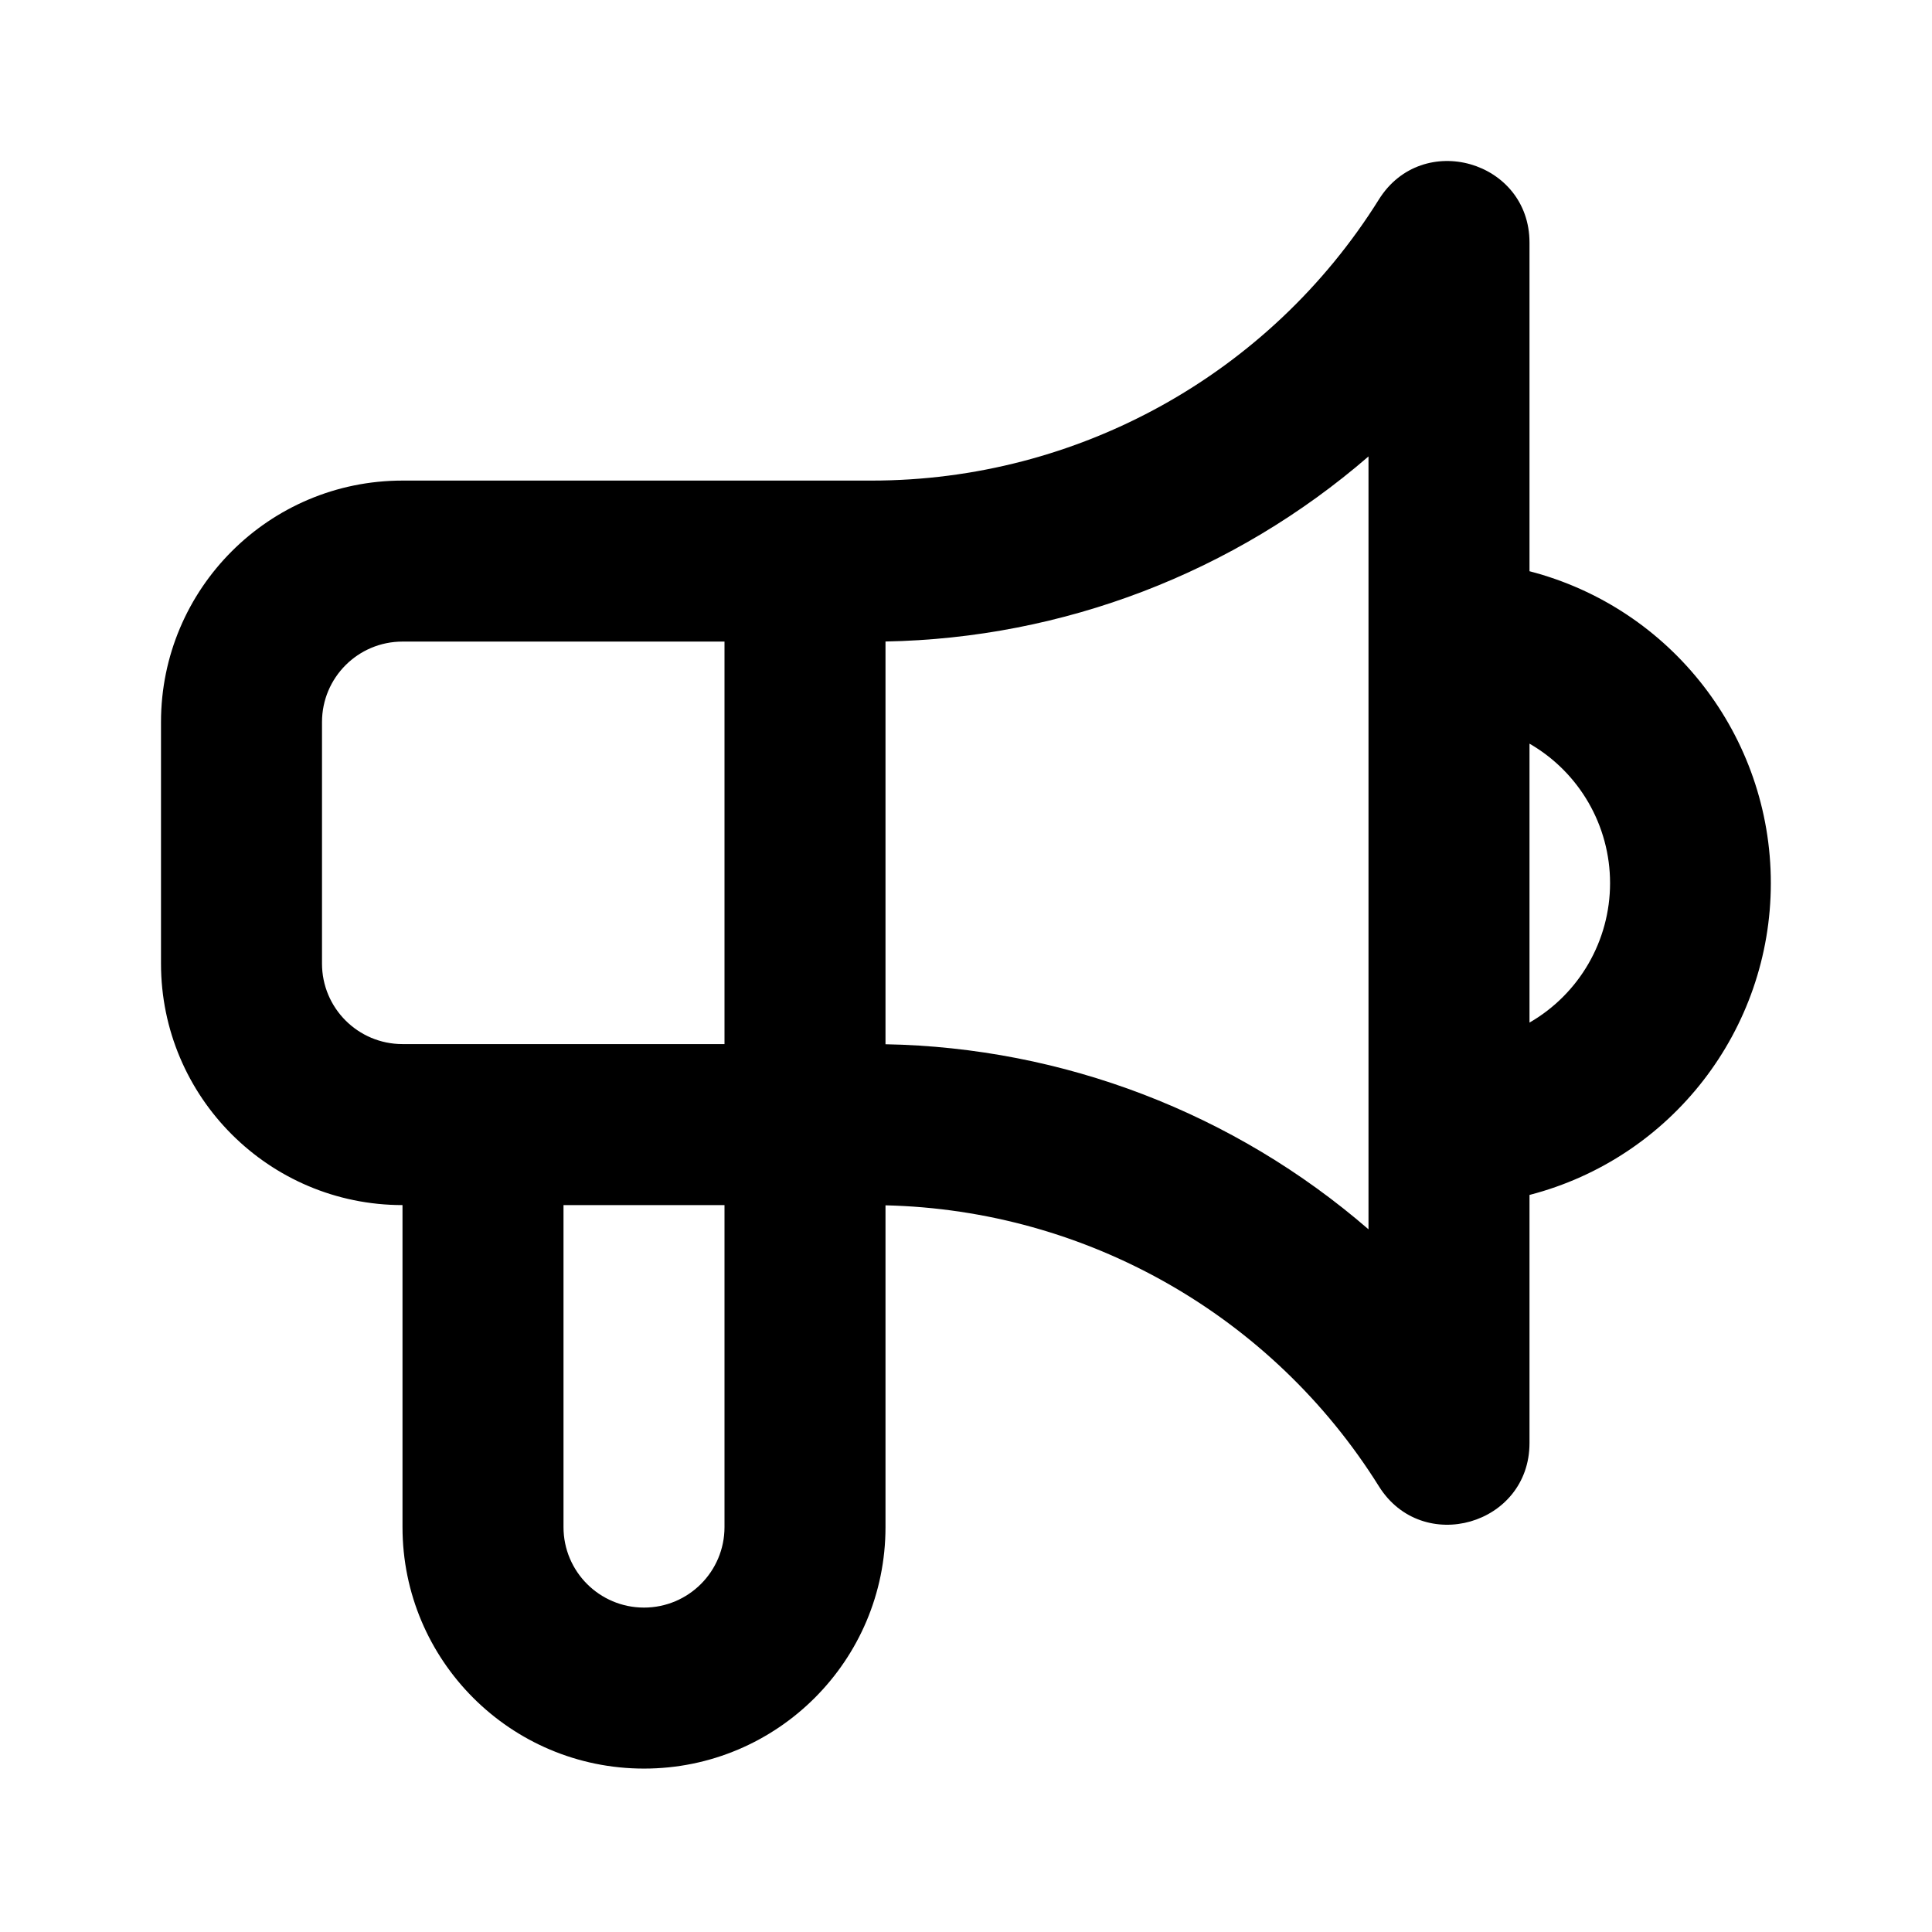
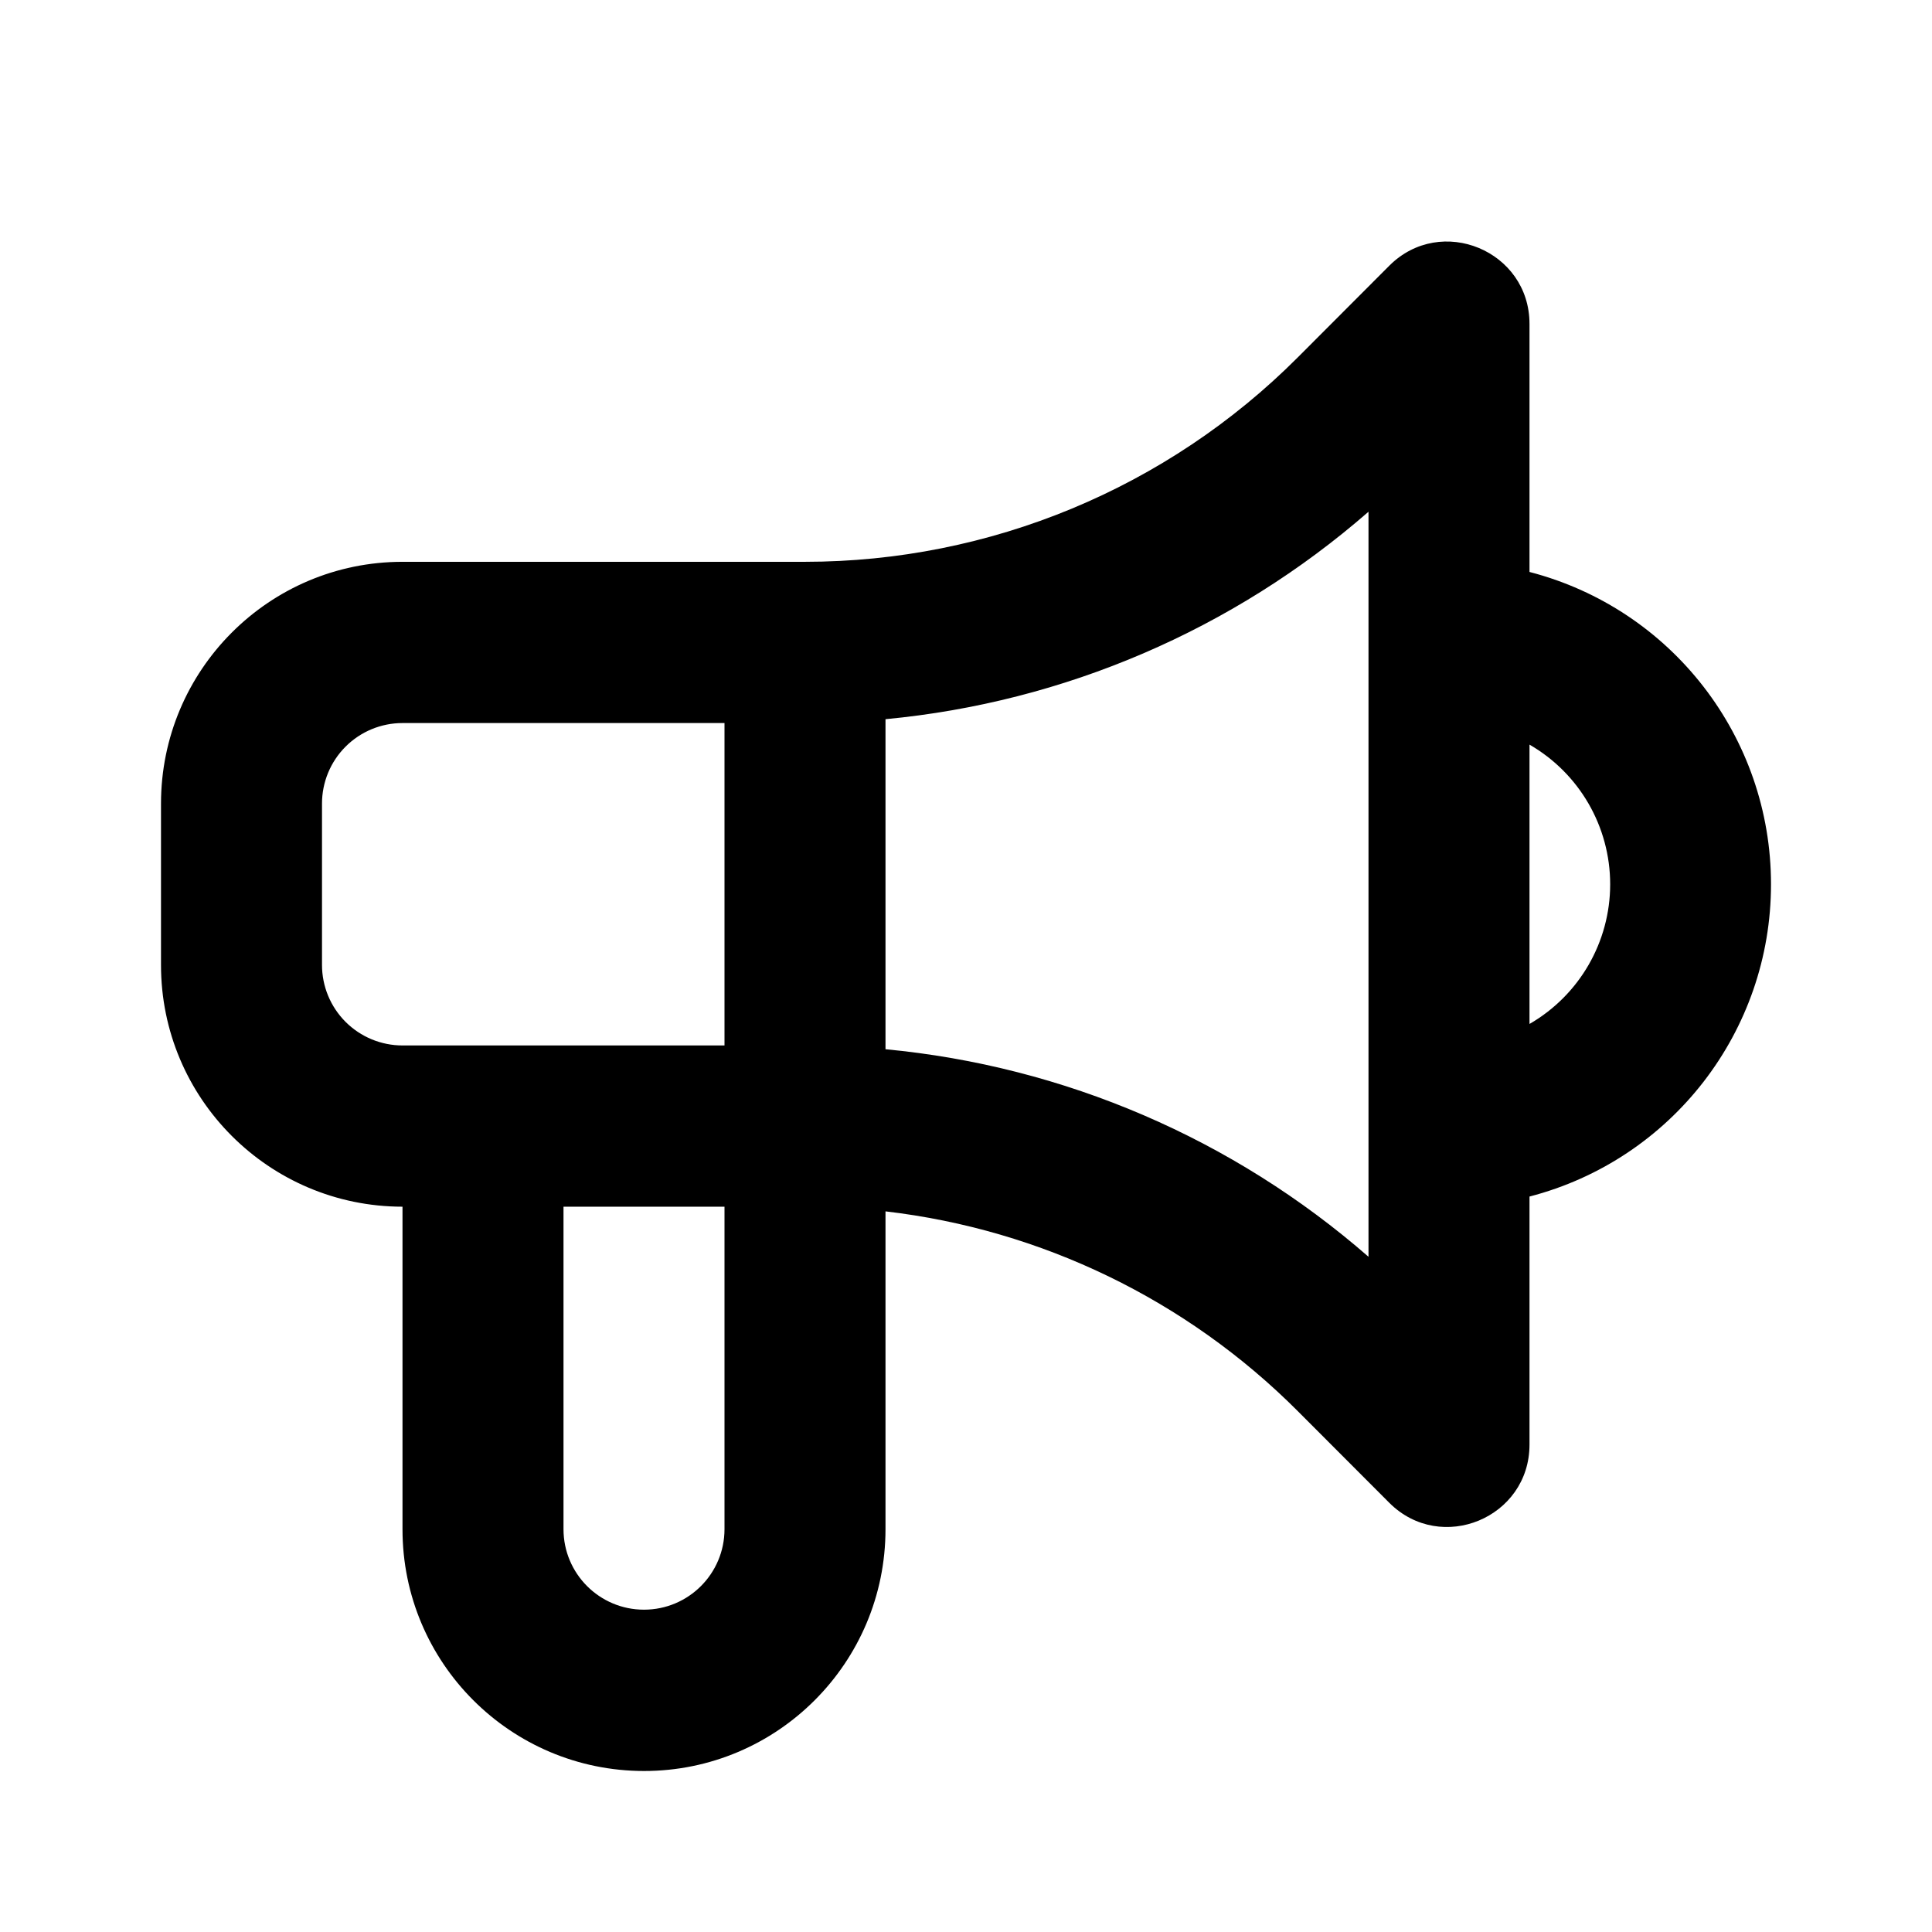
<svg xmlns="http://www.w3.org/2000/svg" fill="none" viewBox="0 0 24 24">
-   <path d="M19 3.014v4.082a4.002 4.002 0 0 1 0 7.748v3.082c0 1.018-1.332 1.4-1.871.537A7.43 7.43 0 0 0 11 14.973v3.997a3 3 0 1 1-6 0v-4a3 3 0 0 1-3-3v-3a3 3 0 0 1 3-3h5.827a7.43 7.43 0 0 0 6.302-3.492c.539-.863 1.871-.481 1.871.536Zm0 6.224v3.465a2 2 0 0 0 0-3.465ZM7 18.97a1 1 0 1 0 2 0v-4H7v4Zm10-3.7v-9.6a9.43 9.43 0 0 1-6 2.299v5.003a9.431 9.431 0 0 1 6 2.299Zm-8-2.3v-5H5a1 1 0 0 0-1 1v3a1 1 0 0 0 1 1h4Z" fill="#000" />
+   <path d="M19 4.024c0-.91-1.1-1.366-1.742-.723L16.121 4.44A8.65 8.65 0 0 1 10 6.979H5c-1.657 0-3 1.345-3 3.004v2.003a3.002 3.002 0 0 0 3 3.004v4.006A3.002 3.002 0 0 0 8 22c1.657 0 3-1.345 3-3.004v-3.948a8.652 8.652 0 0 1 5.121 2.481l1.137 1.139c.643.643 1.742.188 1.742-.723v-3.081a4.006 4.006 0 0 0 3-3.88 4.006 4.006 0 0 0-3-3.879V4.024Zm0 5.226a2.003 2.003 0 0 1 0 3.47V9.25ZM7 18.996V14.99h2v4.006a1 1 0 1 1-2 0Zm10-3.384a10.65 10.65 0 0 0-6-2.578v-4.1a10.65 10.65 0 0 0 6-2.577v9.255Zm-8-2.625H5a1 1 0 0 1-1-1.001V9.983a1 1 0 0 1 1-1.001h4v4.005Z" fill="#000" />
</svg>
